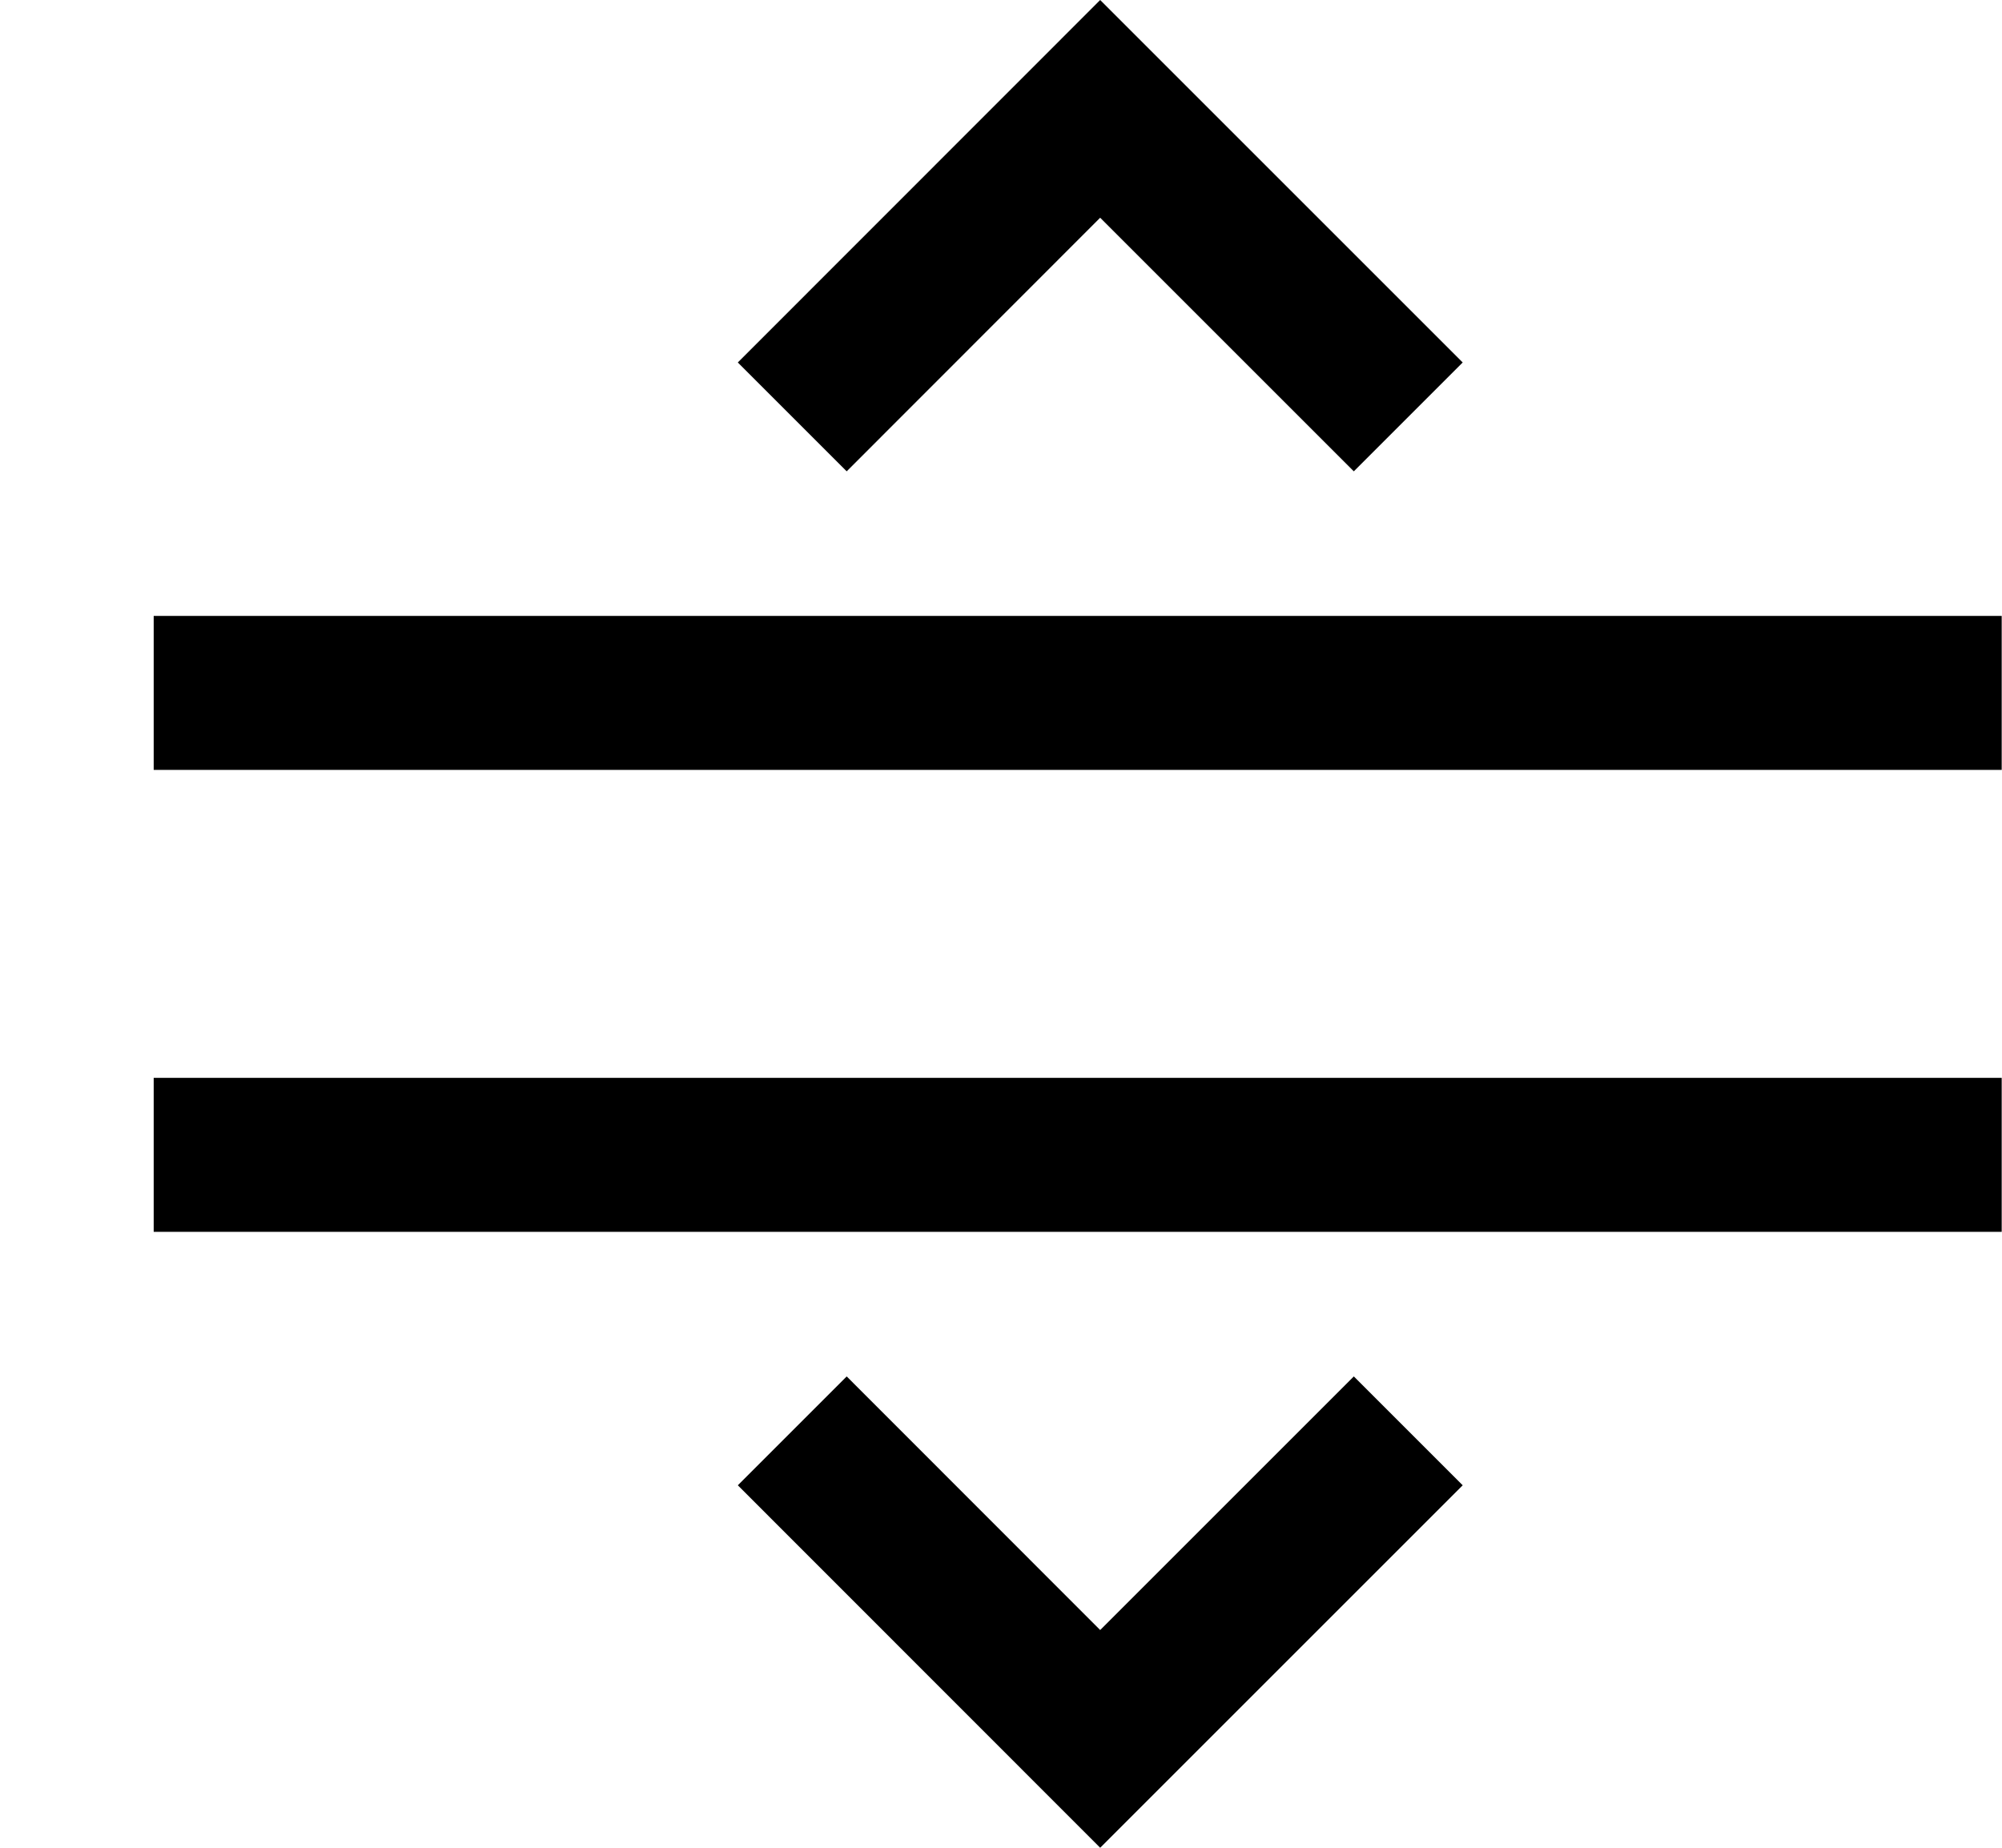
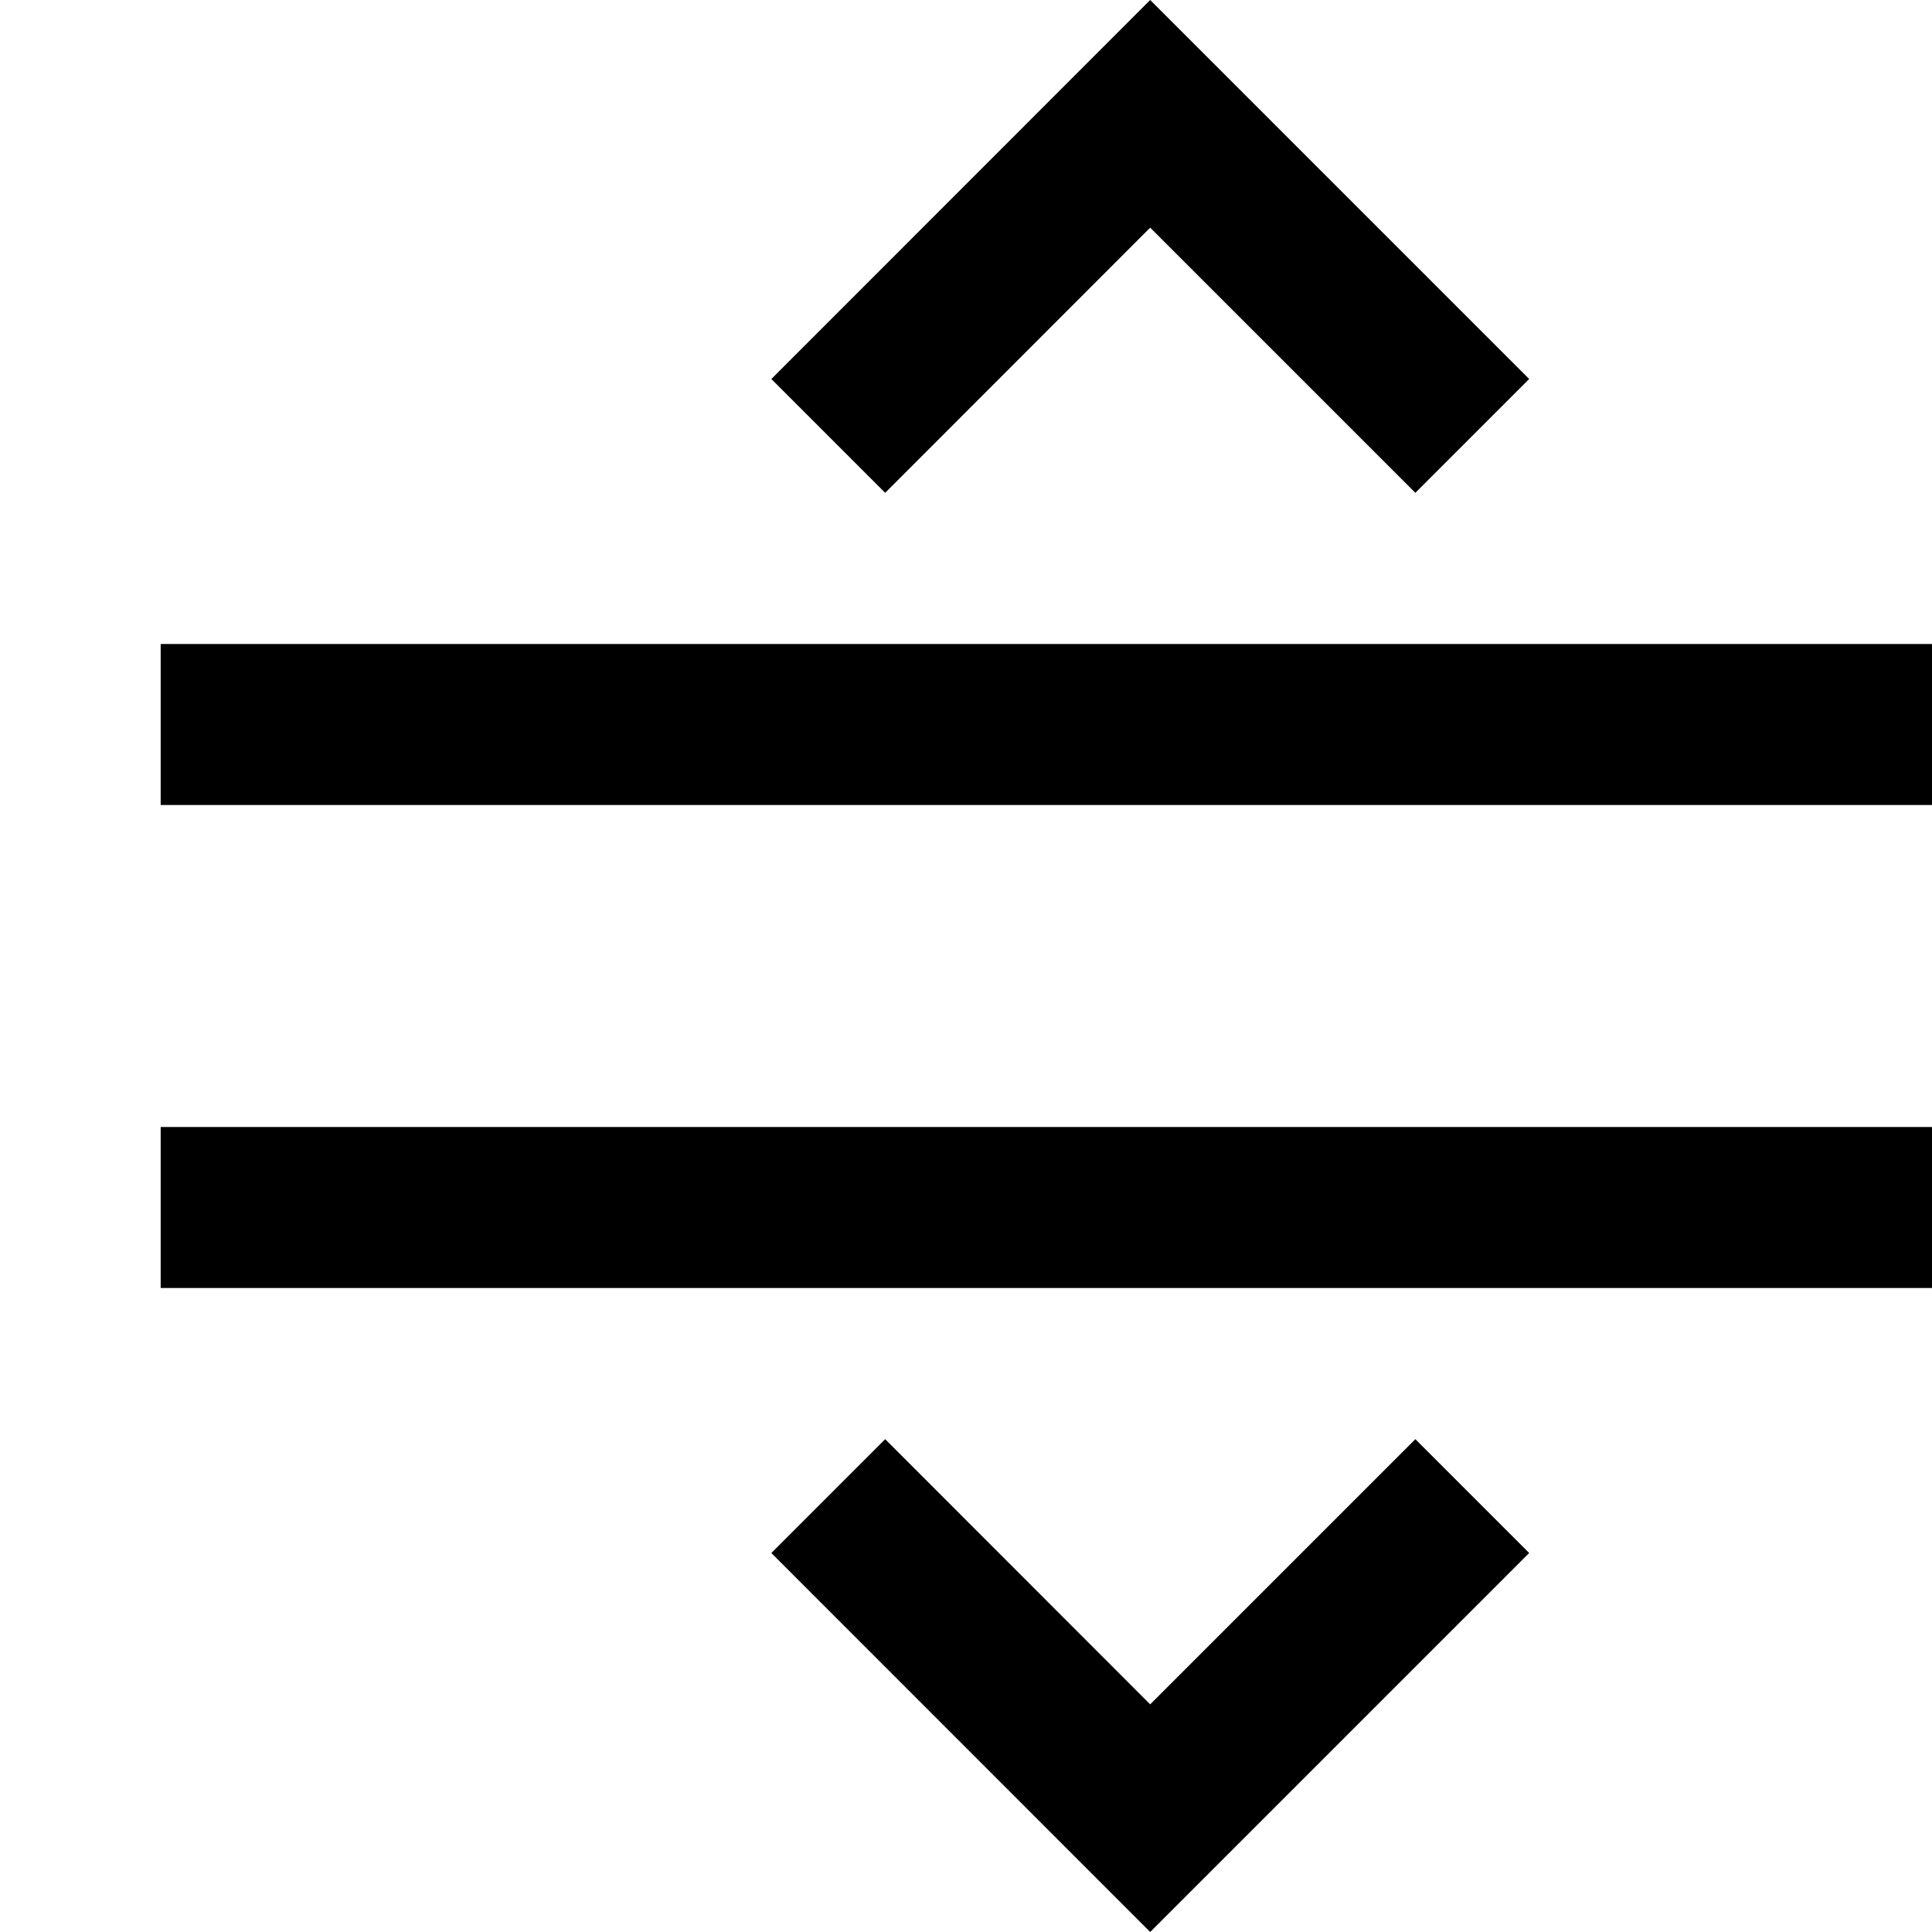
- <svg xmlns="http://www.w3.org/2000/svg" width="13" height="12" viewBox="0 0 13 12" fill="none">
+ <svg xmlns="http://www.w3.org/2000/svg" width="12" height="12" viewBox="0 0 12 12" fill="none">
  <path d="M0.998 5L12.998 5V4H0.998L0.998 5Z" fill="currentColor" />
  <path d="M12.998 7L0.998 7L0.998 8L12.998 8V7Z" fill="currentColor" />
  <path d="M4.791 2.354L5.498 3.061L7.144 1.414L8.791 3.061L9.498 2.354L7.144 0L4.791 2.354Z" fill="currentColor" />
  <path d="M4.791 9.646L5.498 8.939L7.144 10.586L8.791 8.939L9.498 9.646L7.144 12L4.791 9.646Z" fill="currentColor" />
</svg>
